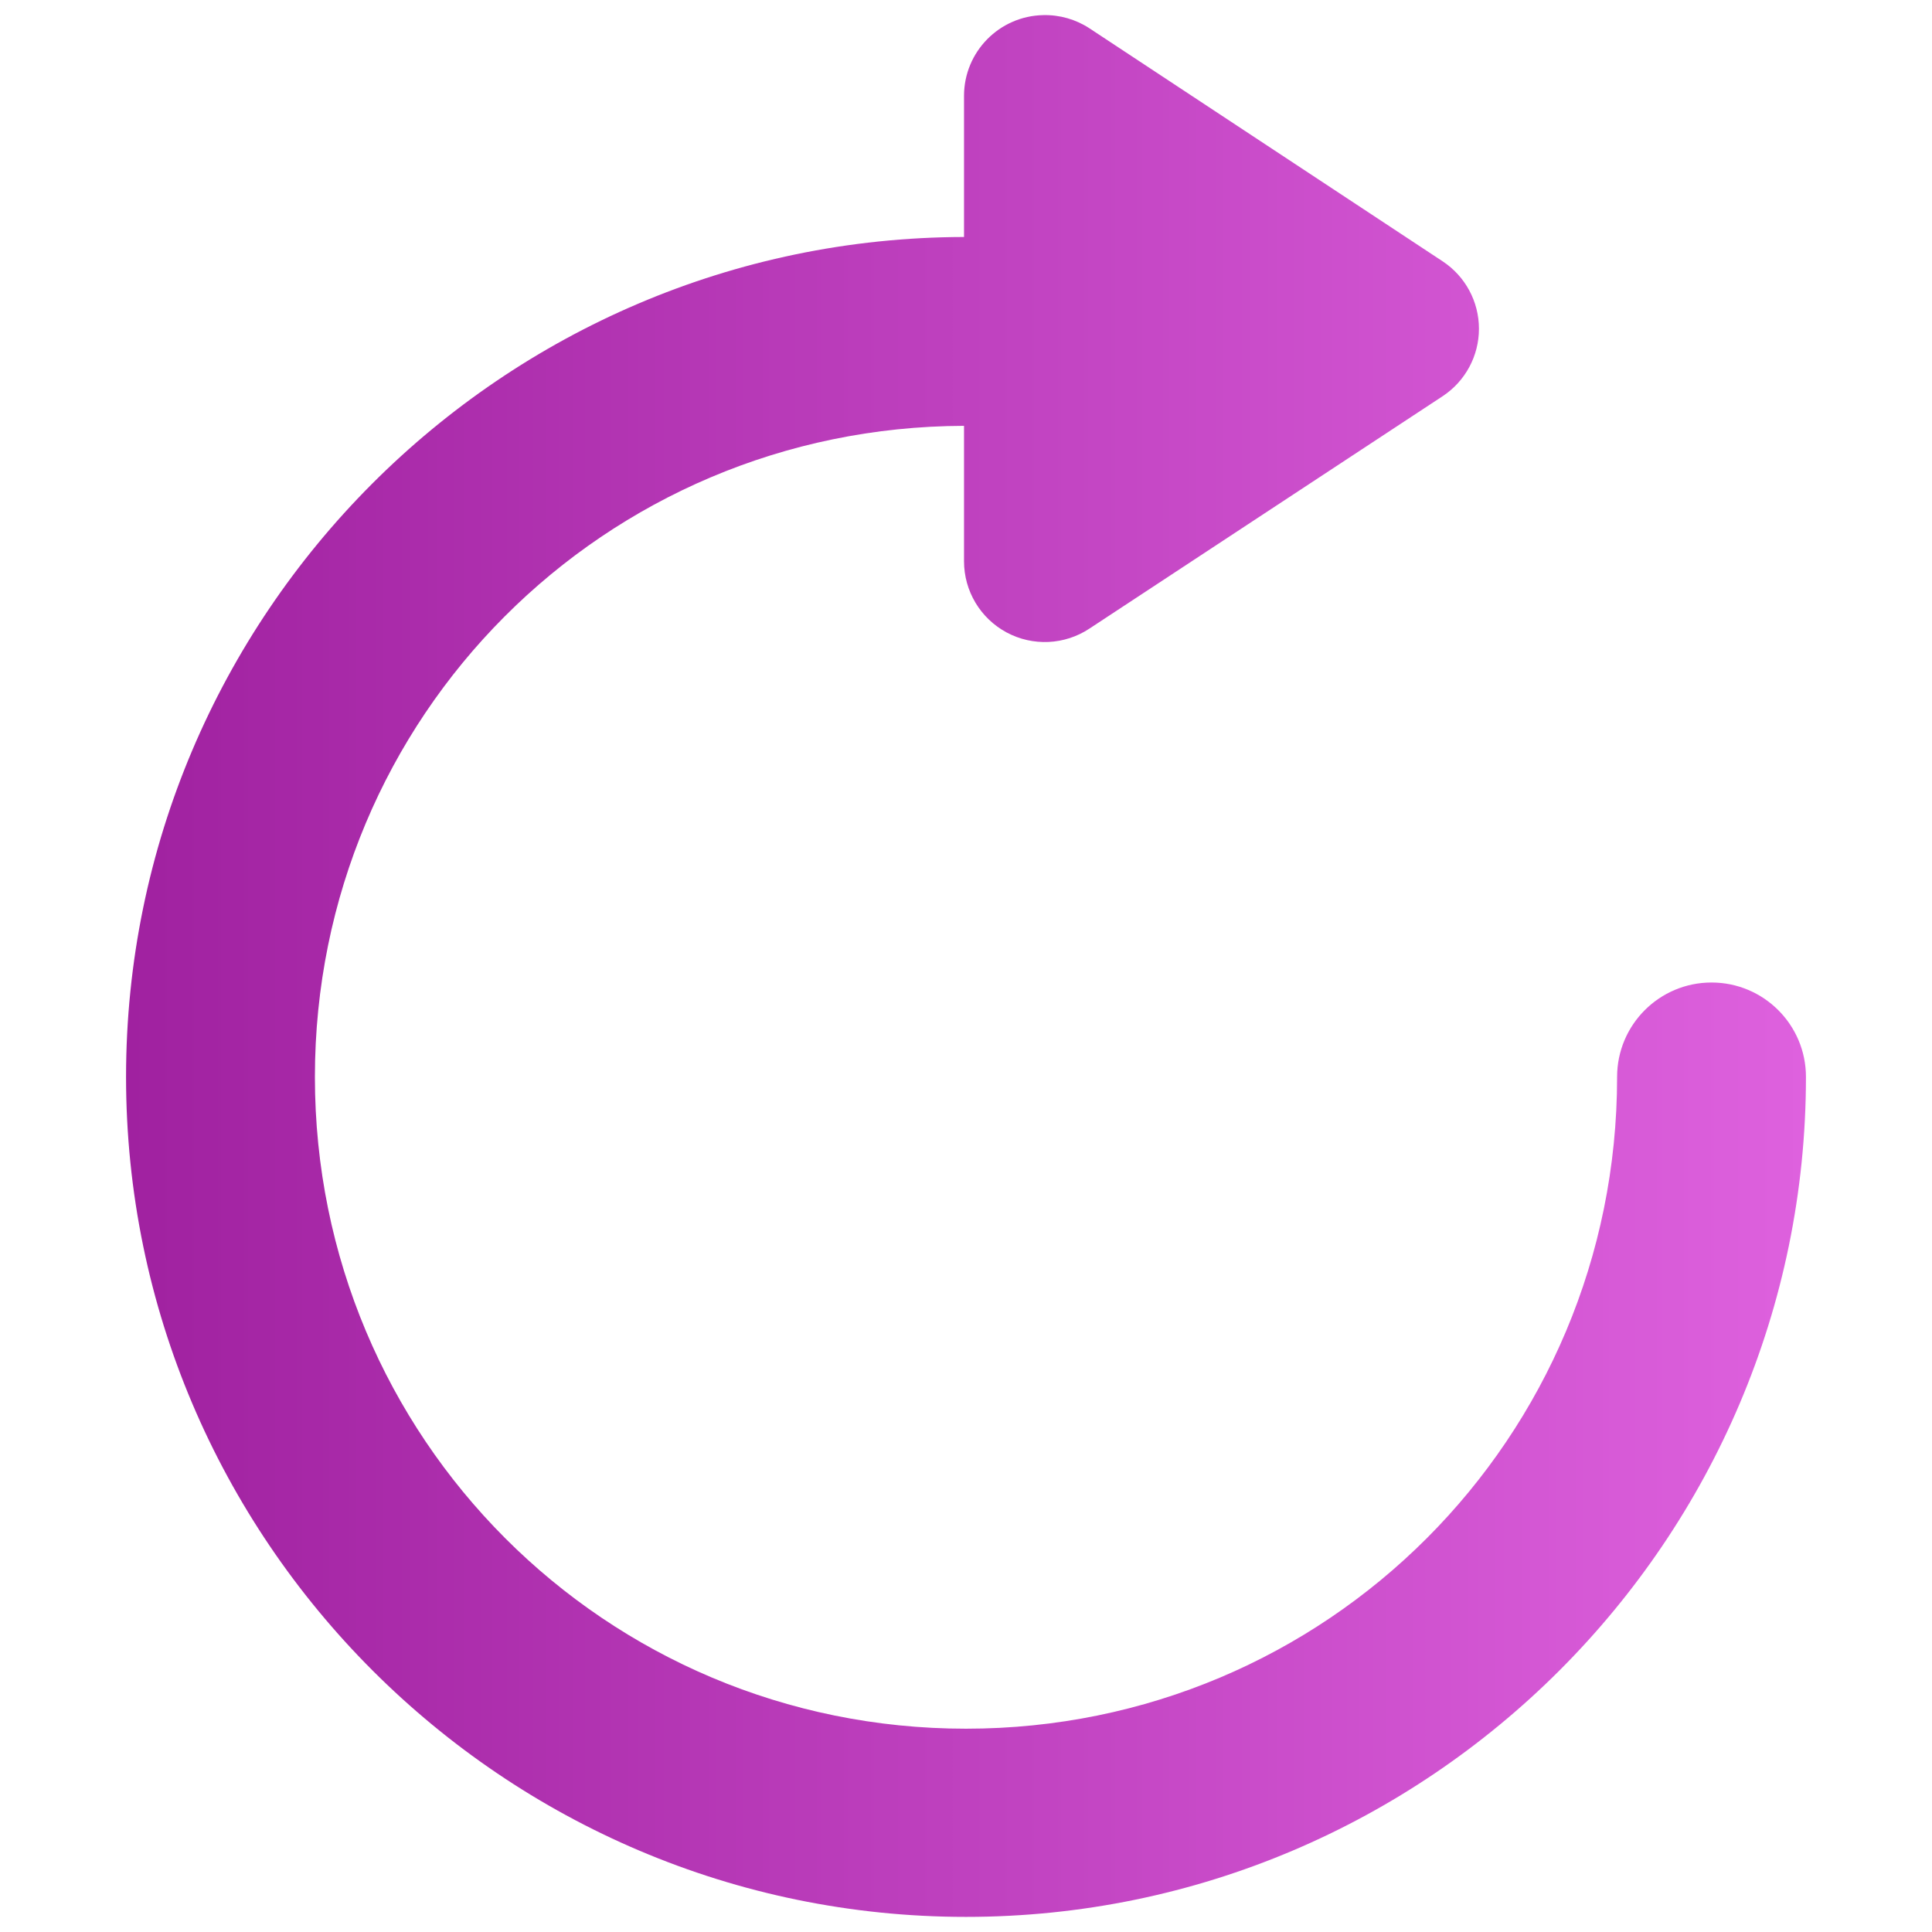
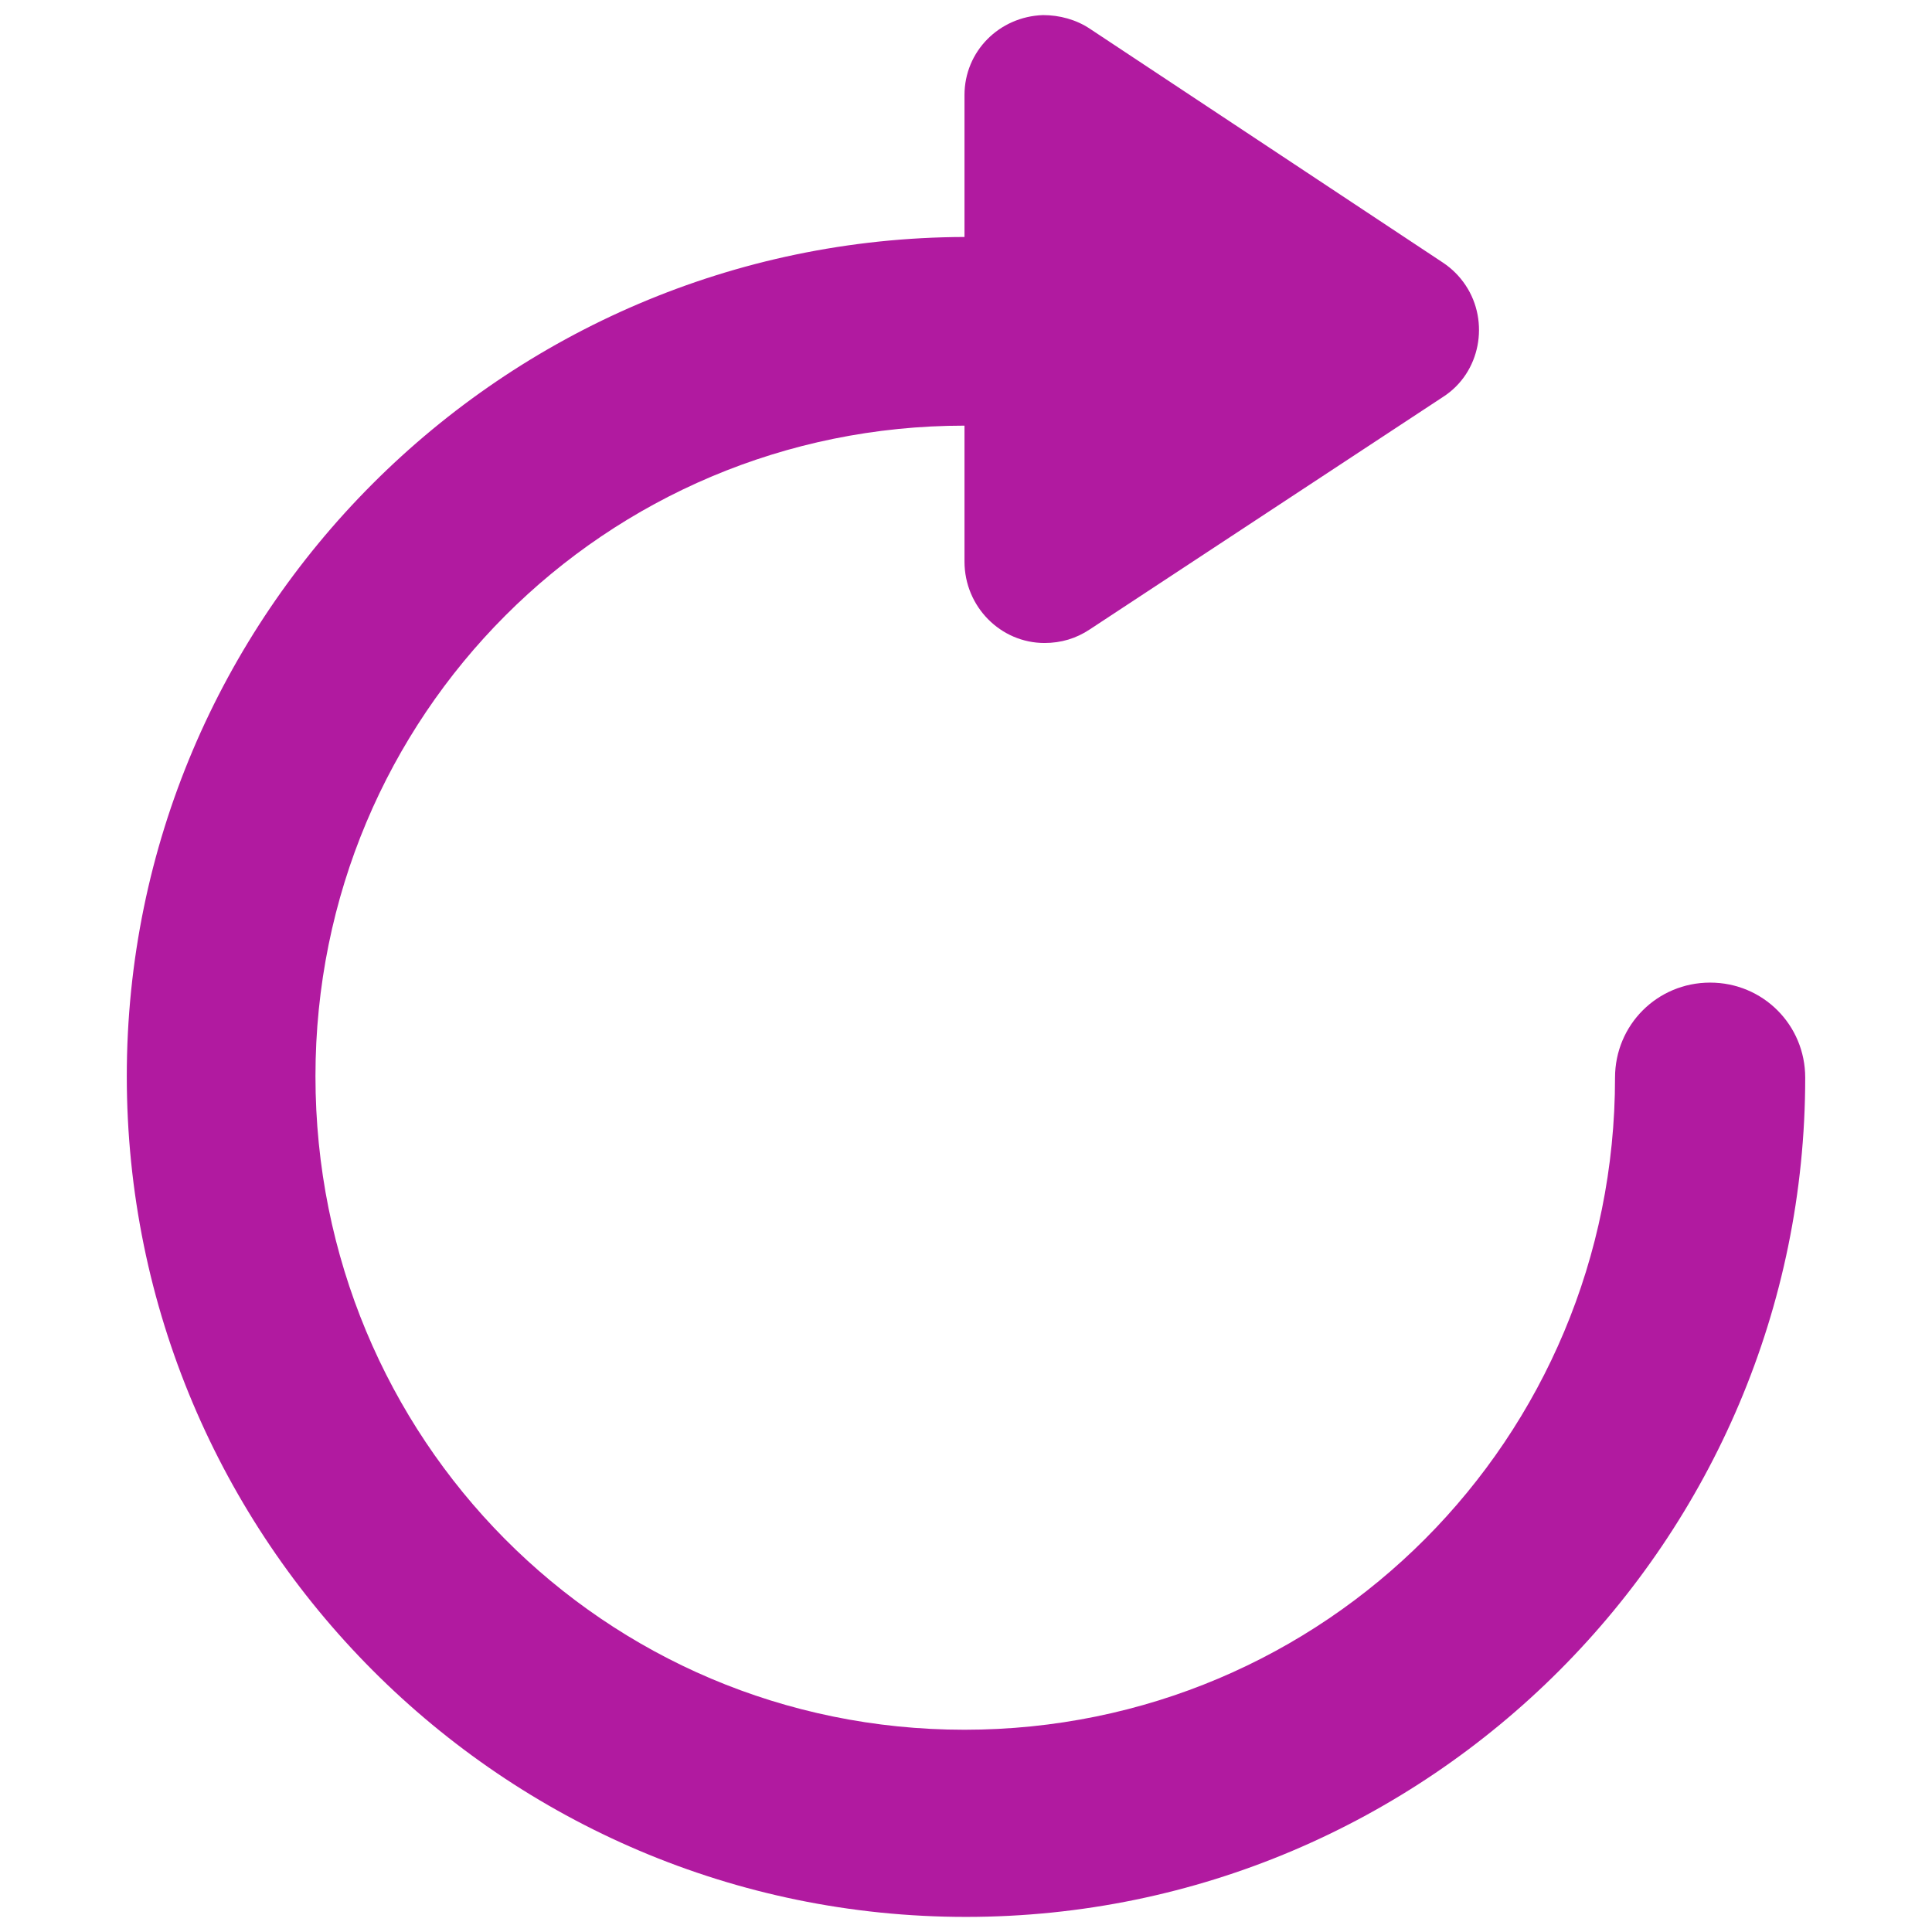
- <svg xmlns="http://www.w3.org/2000/svg" xmlns:xlink="http://www.w3.org/1999/xlink" width="128" height="128" viewBox="0 0 128 128" id="svg2" version="1.1">
-   <defs id="defs4">
-     <linearGradient id="linearGradient4141">
-       <stop style="stop-color:#a021a0;stop-opacity:1;" offset="0" id="stop4143" />
-       <stop style="stop-color:#de61de;stop-opacity:1" offset="1" id="stop4145" />
-     </linearGradient>
-     <linearGradient xlink:href="#linearGradient4141" id="linearGradient4147" x1="8.351" y1="988.362" x2="119.649" y2="988.362" gradientUnits="userSpaceOnUse" />
-   </defs>
-   <g id="layer1" transform="translate(0,-924.3622)">
-     <path d="m 69.119,925.364 a 5.352,5.352 0 0 0 -5.25,5.337 l 0,9.362 c -30.601,0.066 -55.518,25.033 -55.518,55.649 0,30.657 24.993,55.649 55.649,55.649 30.657,0 55.649,-24.993 55.649,-55.649 a 6.256,6.256 0 1 0 -12.512,0 c 0,23.909 -19.228,43.181 -43.137,43.181 -23.909,0 -43.137,-19.272 -43.137,-43.181 0,-23.868 19.154,-43.071 43.006,-43.137 l 0,8.969 a 5.352,5.352 0 0 0 8.312,4.462 l 23.406,-15.4 a 5.352,5.352 0 0 0 0,-8.925 L 72.181,926.239 a 5.352,5.352 0 0 0 -3.062,-0.875 z" style="color:#000000;text-indent:0;text-transform:none;direction:ltr;block-progression:tb;baseline-shift:baseline;display:inline;overflow:visible;visibility:visible;fill:url(#linearGradient4147);fill-opacity:1;stroke:none;marker:none;enable-background:accumulate" visibility="visible" display="inline" overflow="visible" id="path4" />
-   </g>
+ <svg xmlns="http://www.w3.org/2000/svg" viewBox="0 0 128 128" enable-background="new 0 0 128 128">
+   <style type="text/css">.st0{fill:#B11AA0;}</style>
+   <path class="st0" d="M69.1 1c-2.9.1-5.2 2.4-5.2 5.3v9.4c-30.6.1-55.5 25-55.5 55.6 0 30.7 24.9 55.7 55.6 55.7 30.7 0 55.6-25 55.6-55.6 0-3.5-2.8-6.3-6.3-6.3s-6.3 2.8-6.3 6.3c0 23.9-19.2 43.2-43.1 43.2s-43-19.3-43-43.3c0-23.9 19.2-43.1 43-43.1v9c0 3 2.4 5.4 5.3 5.4 1.1 0 2.1-.3 3-.9l23.4-15.4c2.5-1.6 3.1-5 1.5-7.4-.4-.6-.9-1.1-1.5-1.5l-23.4-15.5c-.9-.6-2-.9-3.1-.9z" />
</svg>
